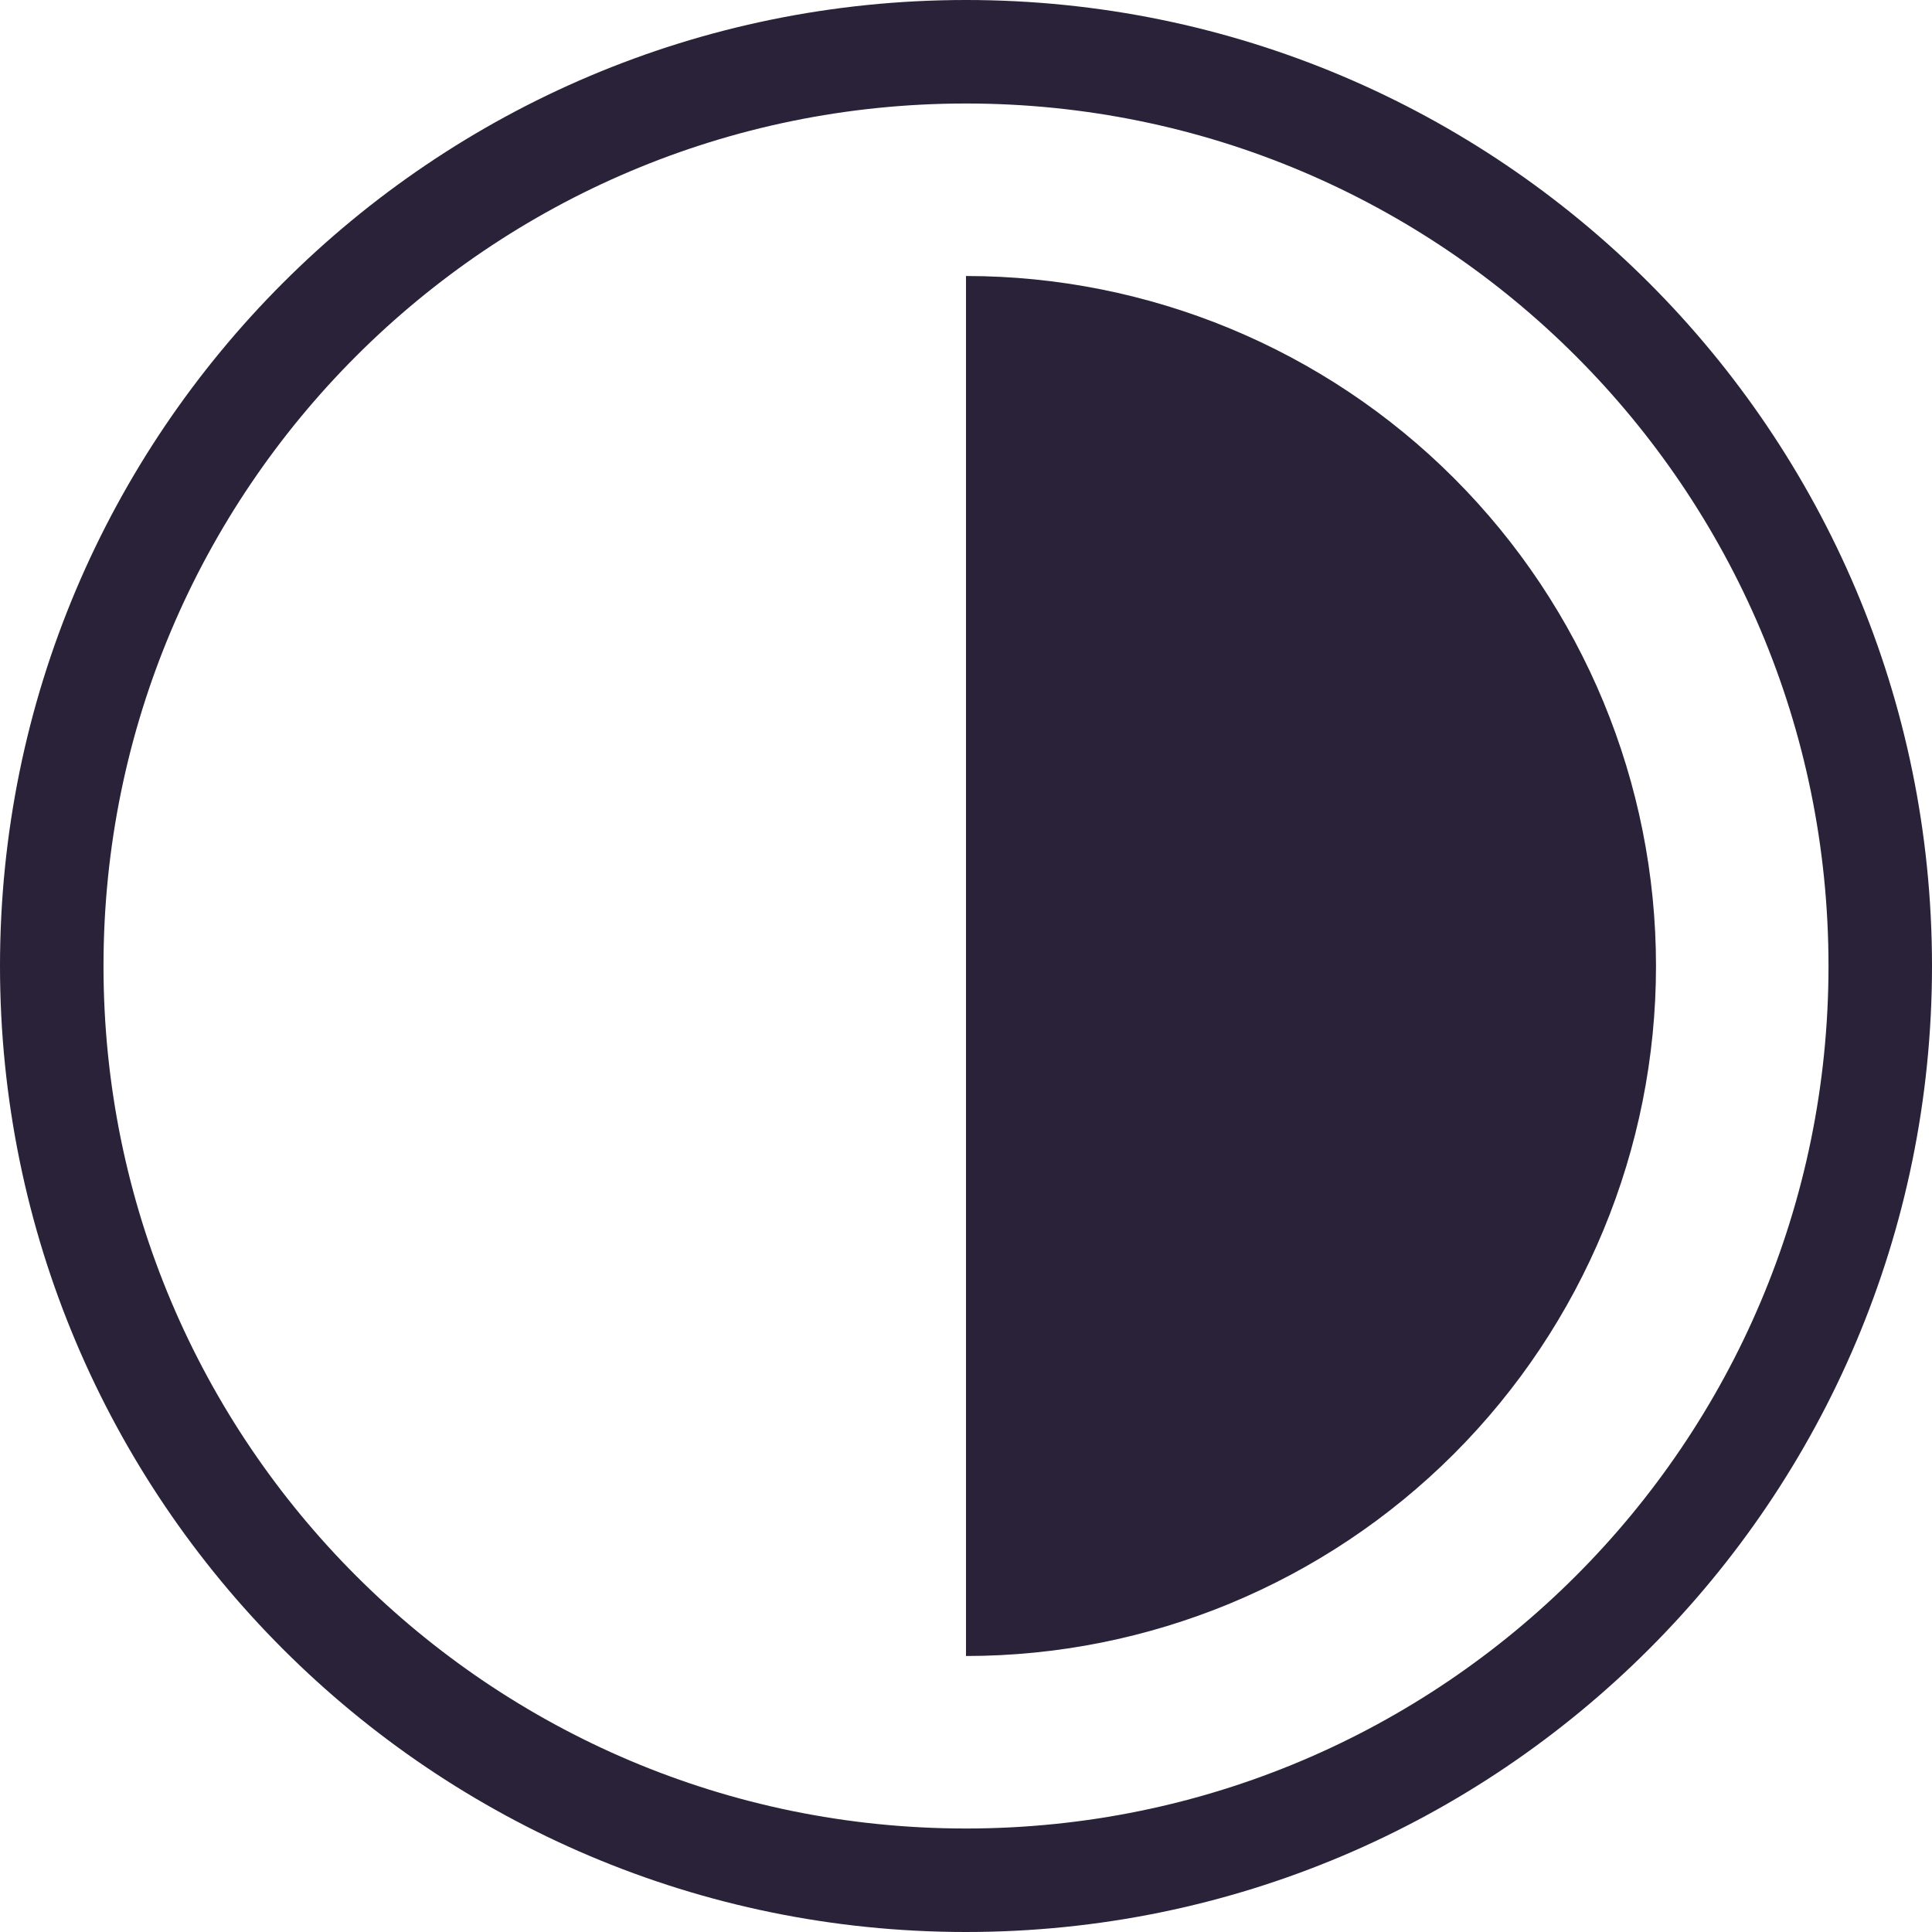
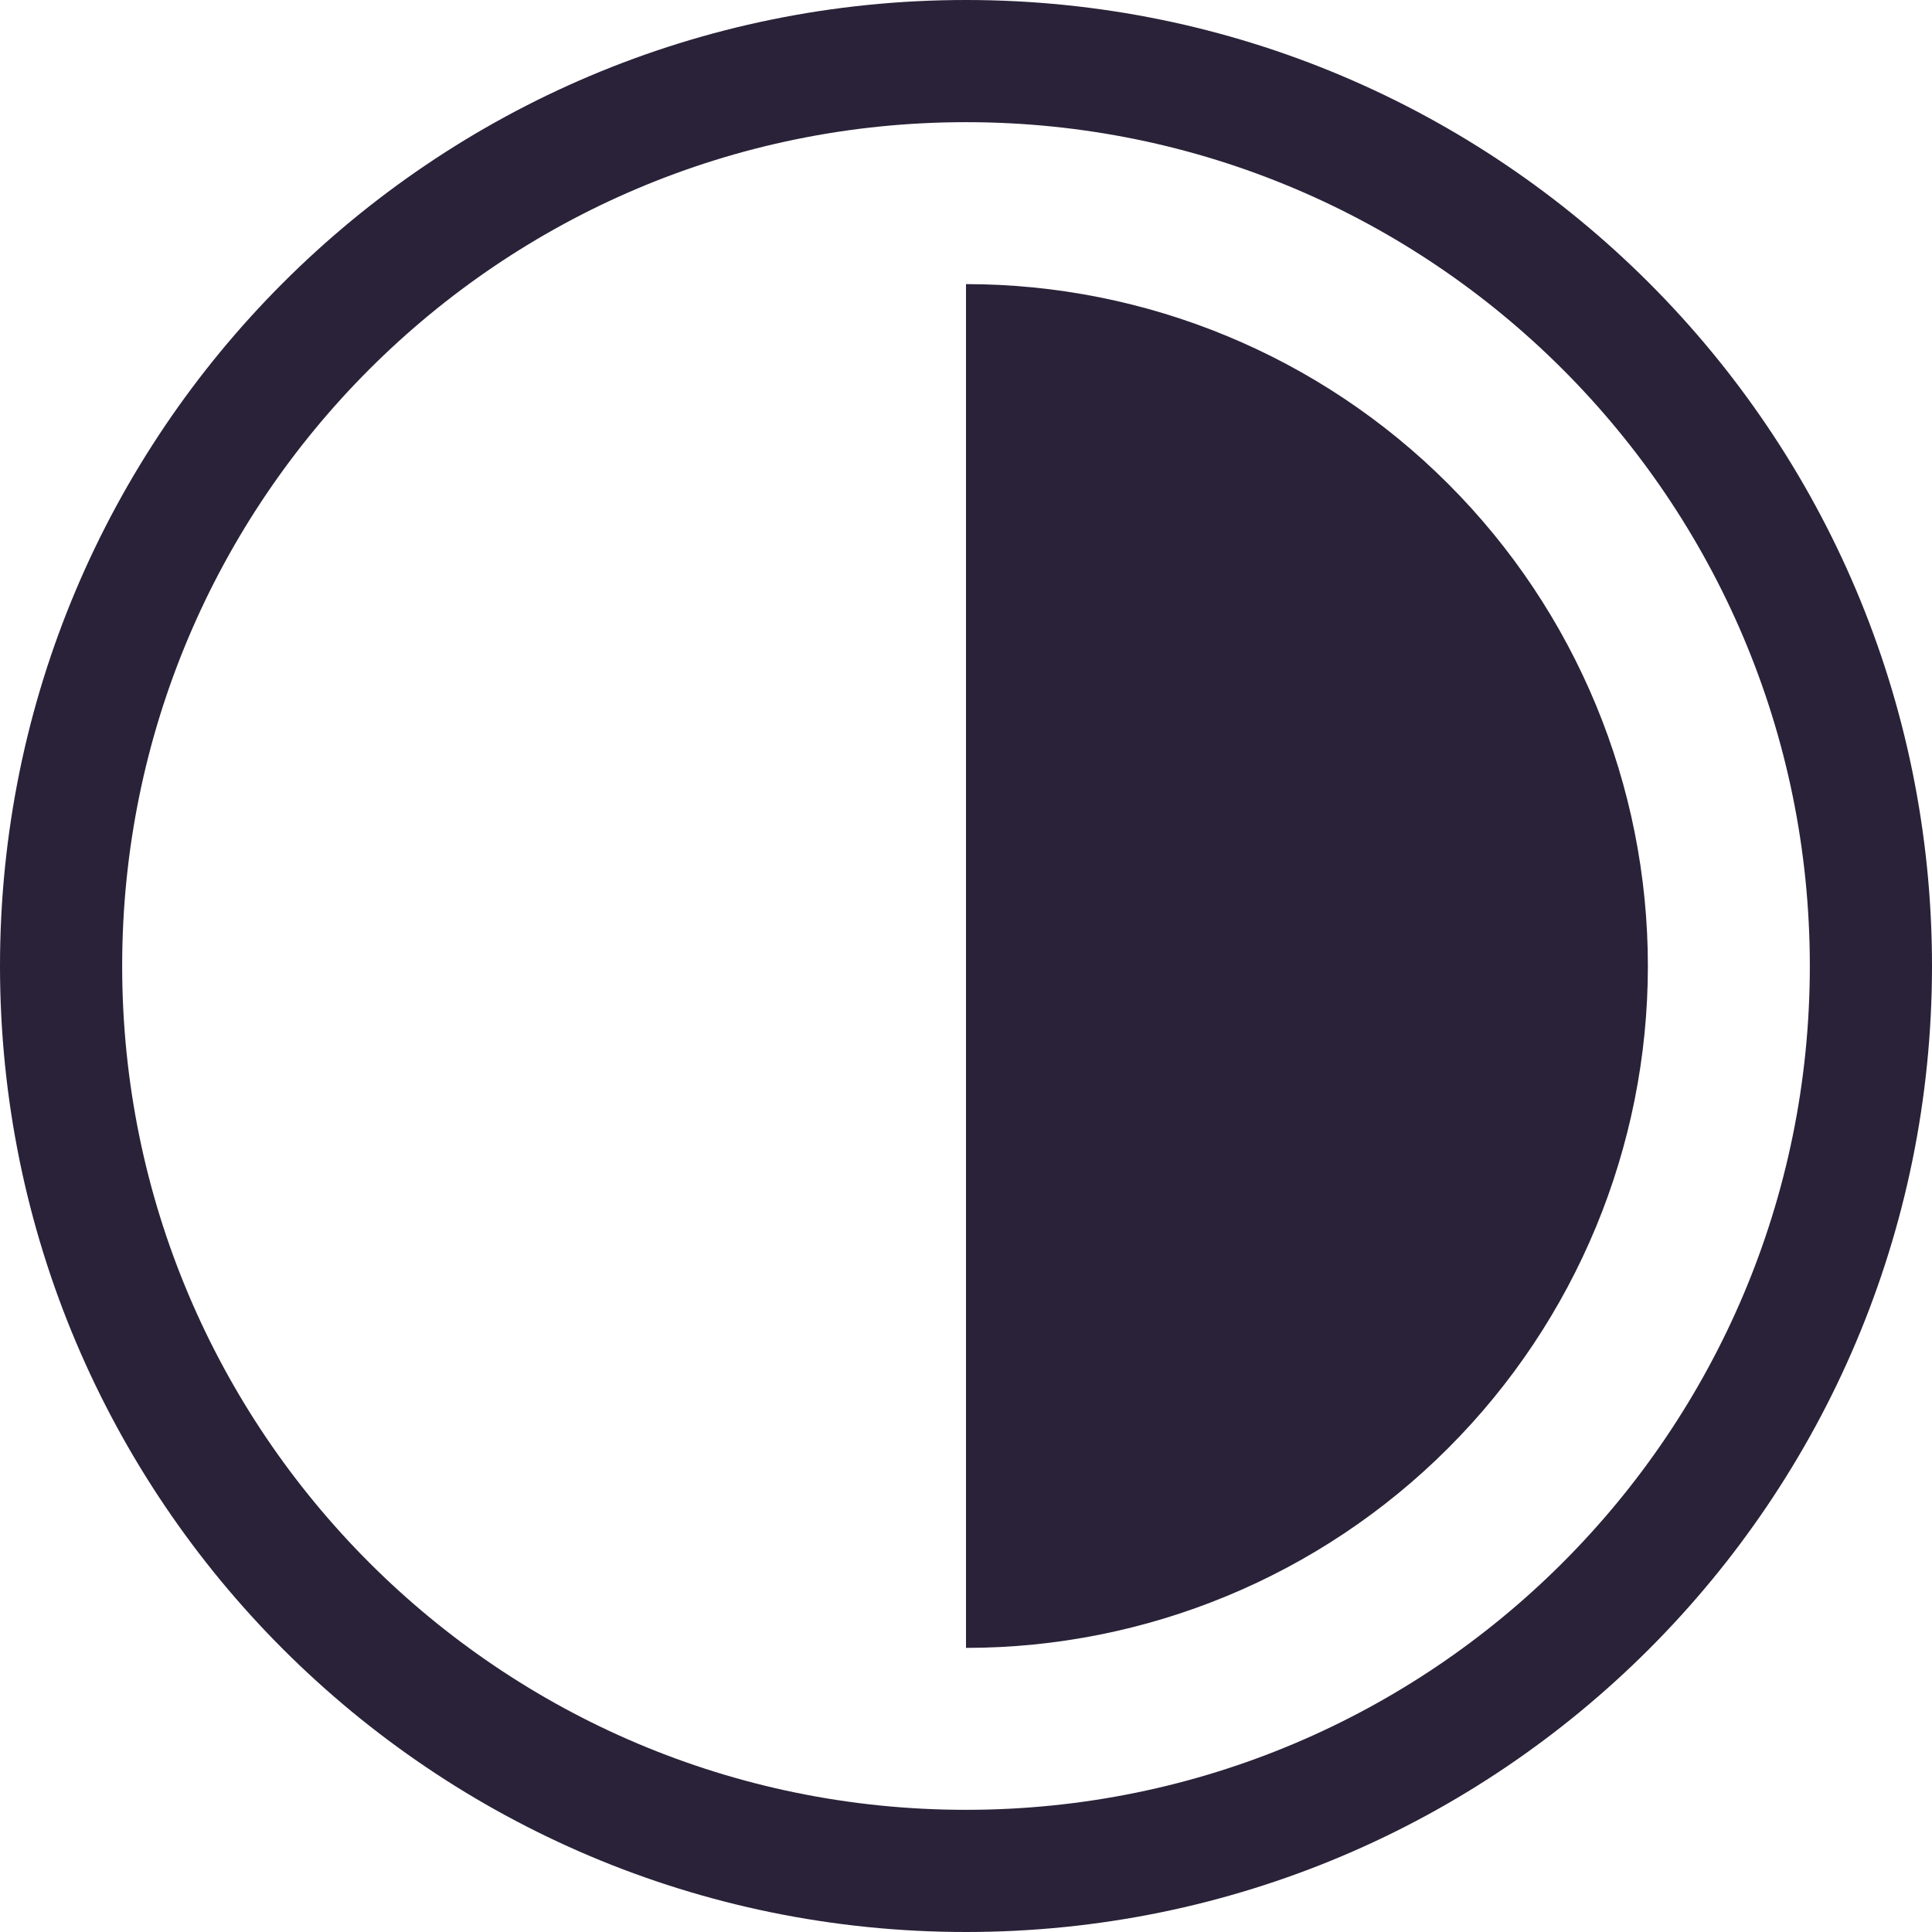
- <svg xmlns="http://www.w3.org/2000/svg" fill="none" viewBox="0 0 28 28">
-   <circle cx="14" cy="14" r="13.25" stroke="#2A2238" stroke-width="1.5" />
-   <path fill="#2A2238" d="M14 24c2.652 0 5.196-1.054 7.071-2.929C22.946 19.196 24 16.652 24 14c0-2.652-1.054-5.196-2.929-7.071C19.196 5.054 16.652 4 14 4v20Z" />
+ <svg xmlns="http://www.w3.org/2000/svg" fill="none" viewBox="0 0 34 34">
+   <path fill="#2A2238" d="M17 29c3.183 0 6.235-1.264 8.485-3.515C27.736 23.235 29 20.183 29 17c0-3.183-1.264-6.235-3.515-8.485C23.235 6.264 20.183 5 17 5v24Z" />
+   <path fill="#2A2238" d="M34 17c0 9.389-7.611 17-17 17-9.389 0-17-7.611-17-17C0 7.611 7.611 0 17 0c9.389 0 17 7.611 17 17ZM2.15 17c0 8.202 6.649 14.85 14.85 14.85 8.202 0 14.85-6.649 14.85-14.85 0-8.202-6.649-14.85-14.85-14.85C8.798 2.15 2.15 8.798 2.15 17Z" />
</svg>
